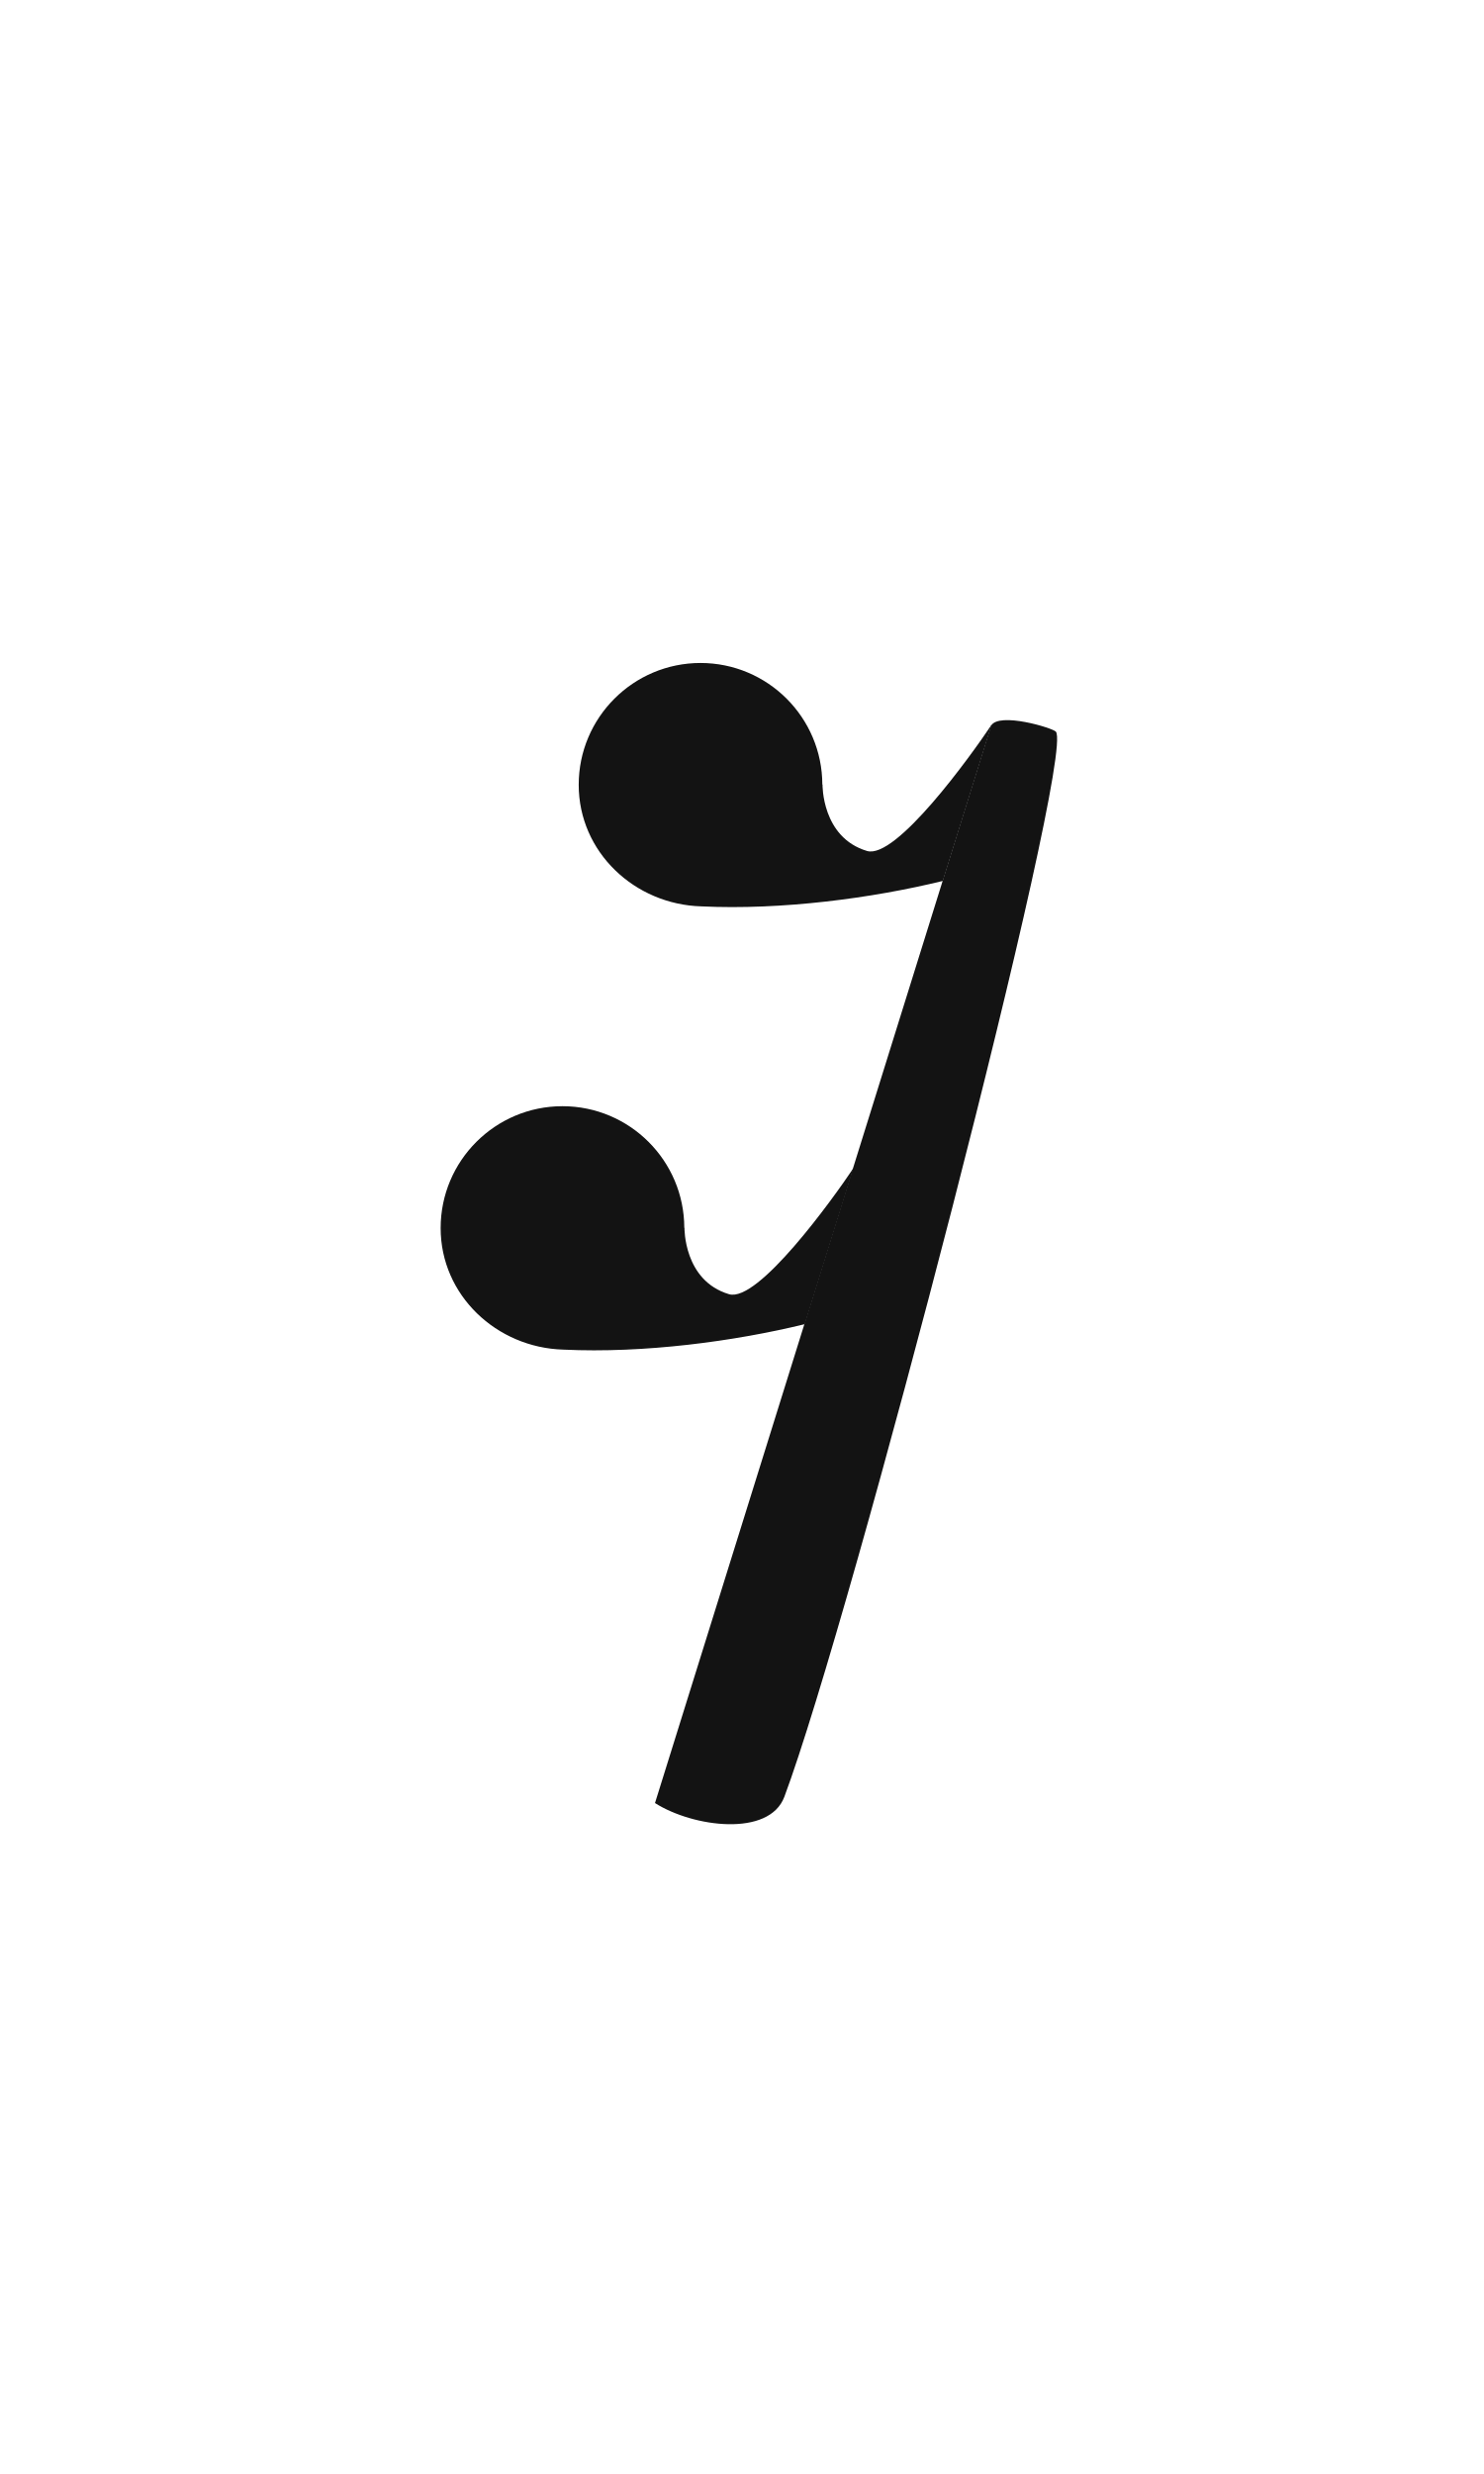
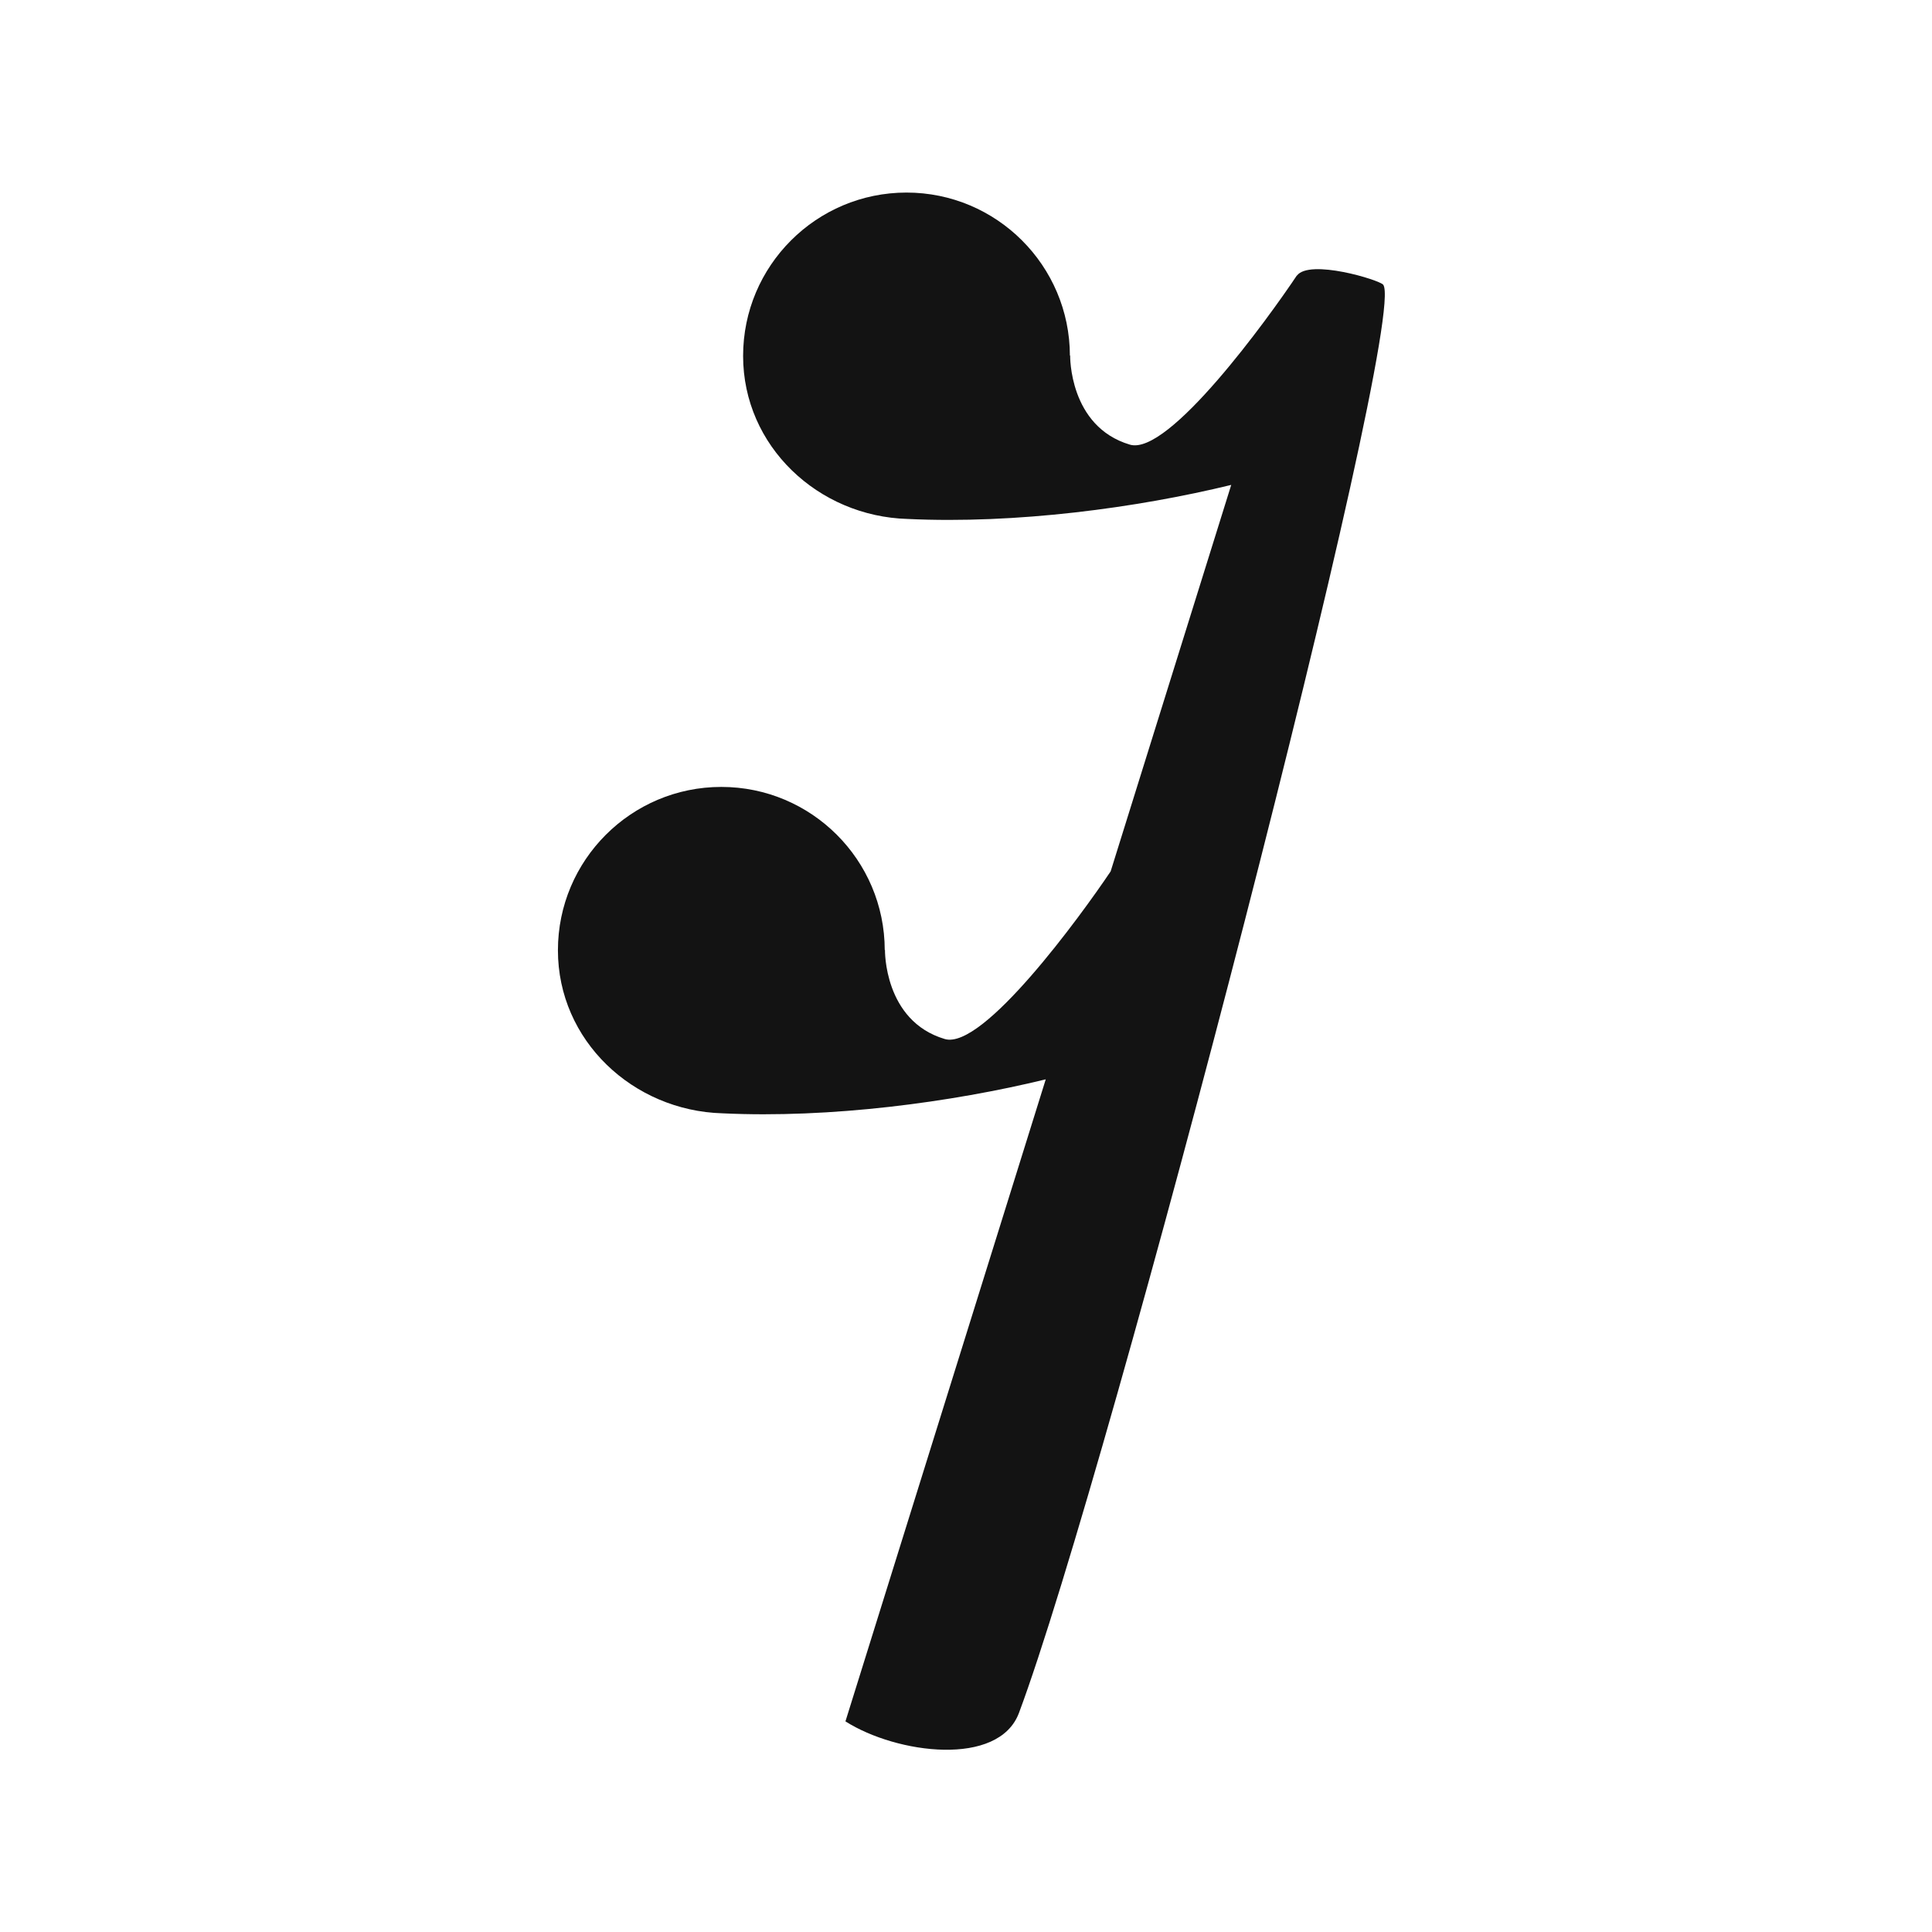
- <svg xmlns="http://www.w3.org/2000/svg" width="100%" height="100%" viewBox="0 0 60 100" version="1.1" xml:space="preserve" style="fill-rule:evenodd;clip-rule:evenodd;stroke-linejoin:round;stroke-miterlimit:1.414;">
-   <path d="M40.069,29.335c0.317,-0.57 2.503,0.093 2.622,0.24c0.799,0.992 -8.277,35.833 -10.978,43.051c-0.612,1.634 -3.681,1.238 -5.231,0.254" style="fill:#131313;" />
-   <path d="M28.356,36.636c-2.695,-0.076 -4.958,-2.194 -4.958,-4.913c0,-2.718 2.207,-4.925 4.925,-4.925c2.716,0 4.921,2.203 4.925,4.918l0.008,-0.007c0,0 -0.041,2.141 1.801,2.688c1.168,0.346 4.17,-3.81 5.035,-5.104l-1.972,6.315c-2.842,0.694 -6.503,1.184 -9.764,1.028Z" style="fill:#131313;" />
-   <path d="M22.775,54.552c-2.695,-0.077 -4.959,-2.195 -4.959,-4.913c0,-2.719 2.207,-4.926 4.925,-4.926c2.716,0 4.922,2.204 4.926,4.919l0.007,-0.008c0,0 -0.041,2.141 1.802,2.688c1.168,0.347 4.17,-3.81 5.034,-5.103l-1.971,6.314c-2.842,0.694 -6.503,1.185 -9.764,1.029Z" style="fill:#131313;" />
+ <svg xmlns="http://www.w3.org/2000/svg" width="100%" height="100%" viewBox="0 0 100 100" version="1.1" xml:space="preserve" style="fill-rule:evenodd;clip-rule:evenodd;stroke-linejoin:round;stroke-miterlimit:1.414;">
+   <path d="M46.978,26.861c-4.628,-0.131 -8.515,-3.769 -8.515,-8.437c0,-4.667 3.79,-8.457 8.458,-8.457c4.663,0 8.451,3.783 8.457,8.445l0.013,-0.013c0,0 -0.07,3.677 3.093,4.616c2.007,0.595 7.161,-6.542 8.646,-8.764l-0.006,0.019c0.649,-0.884 4.269,0.218 4.469,0.466c1.373,1.703 -14.213,61.531 -18.852,73.925c-1.05,2.807 -6.319,2.127 -8.981,0.437l10.368,-33.232c-4.875,1.188 -11.147,2.026 -16.735,1.759c-4.628,-0.131 -8.515,-3.769 -8.515,-8.437c0,-4.668 3.79,-8.457 8.458,-8.457c4.664,0 8.451,3.783 8.458,8.445l0.012,-0.013c0,0 -0.07,3.677 3.094,4.616c1.98,0.587 7.031,-6.363 8.587,-8.677l6.241,-20.003c-4.878,1.189 -11.156,2.029 -16.75,1.762Z" style="fill:#131313;" />
</svg>
